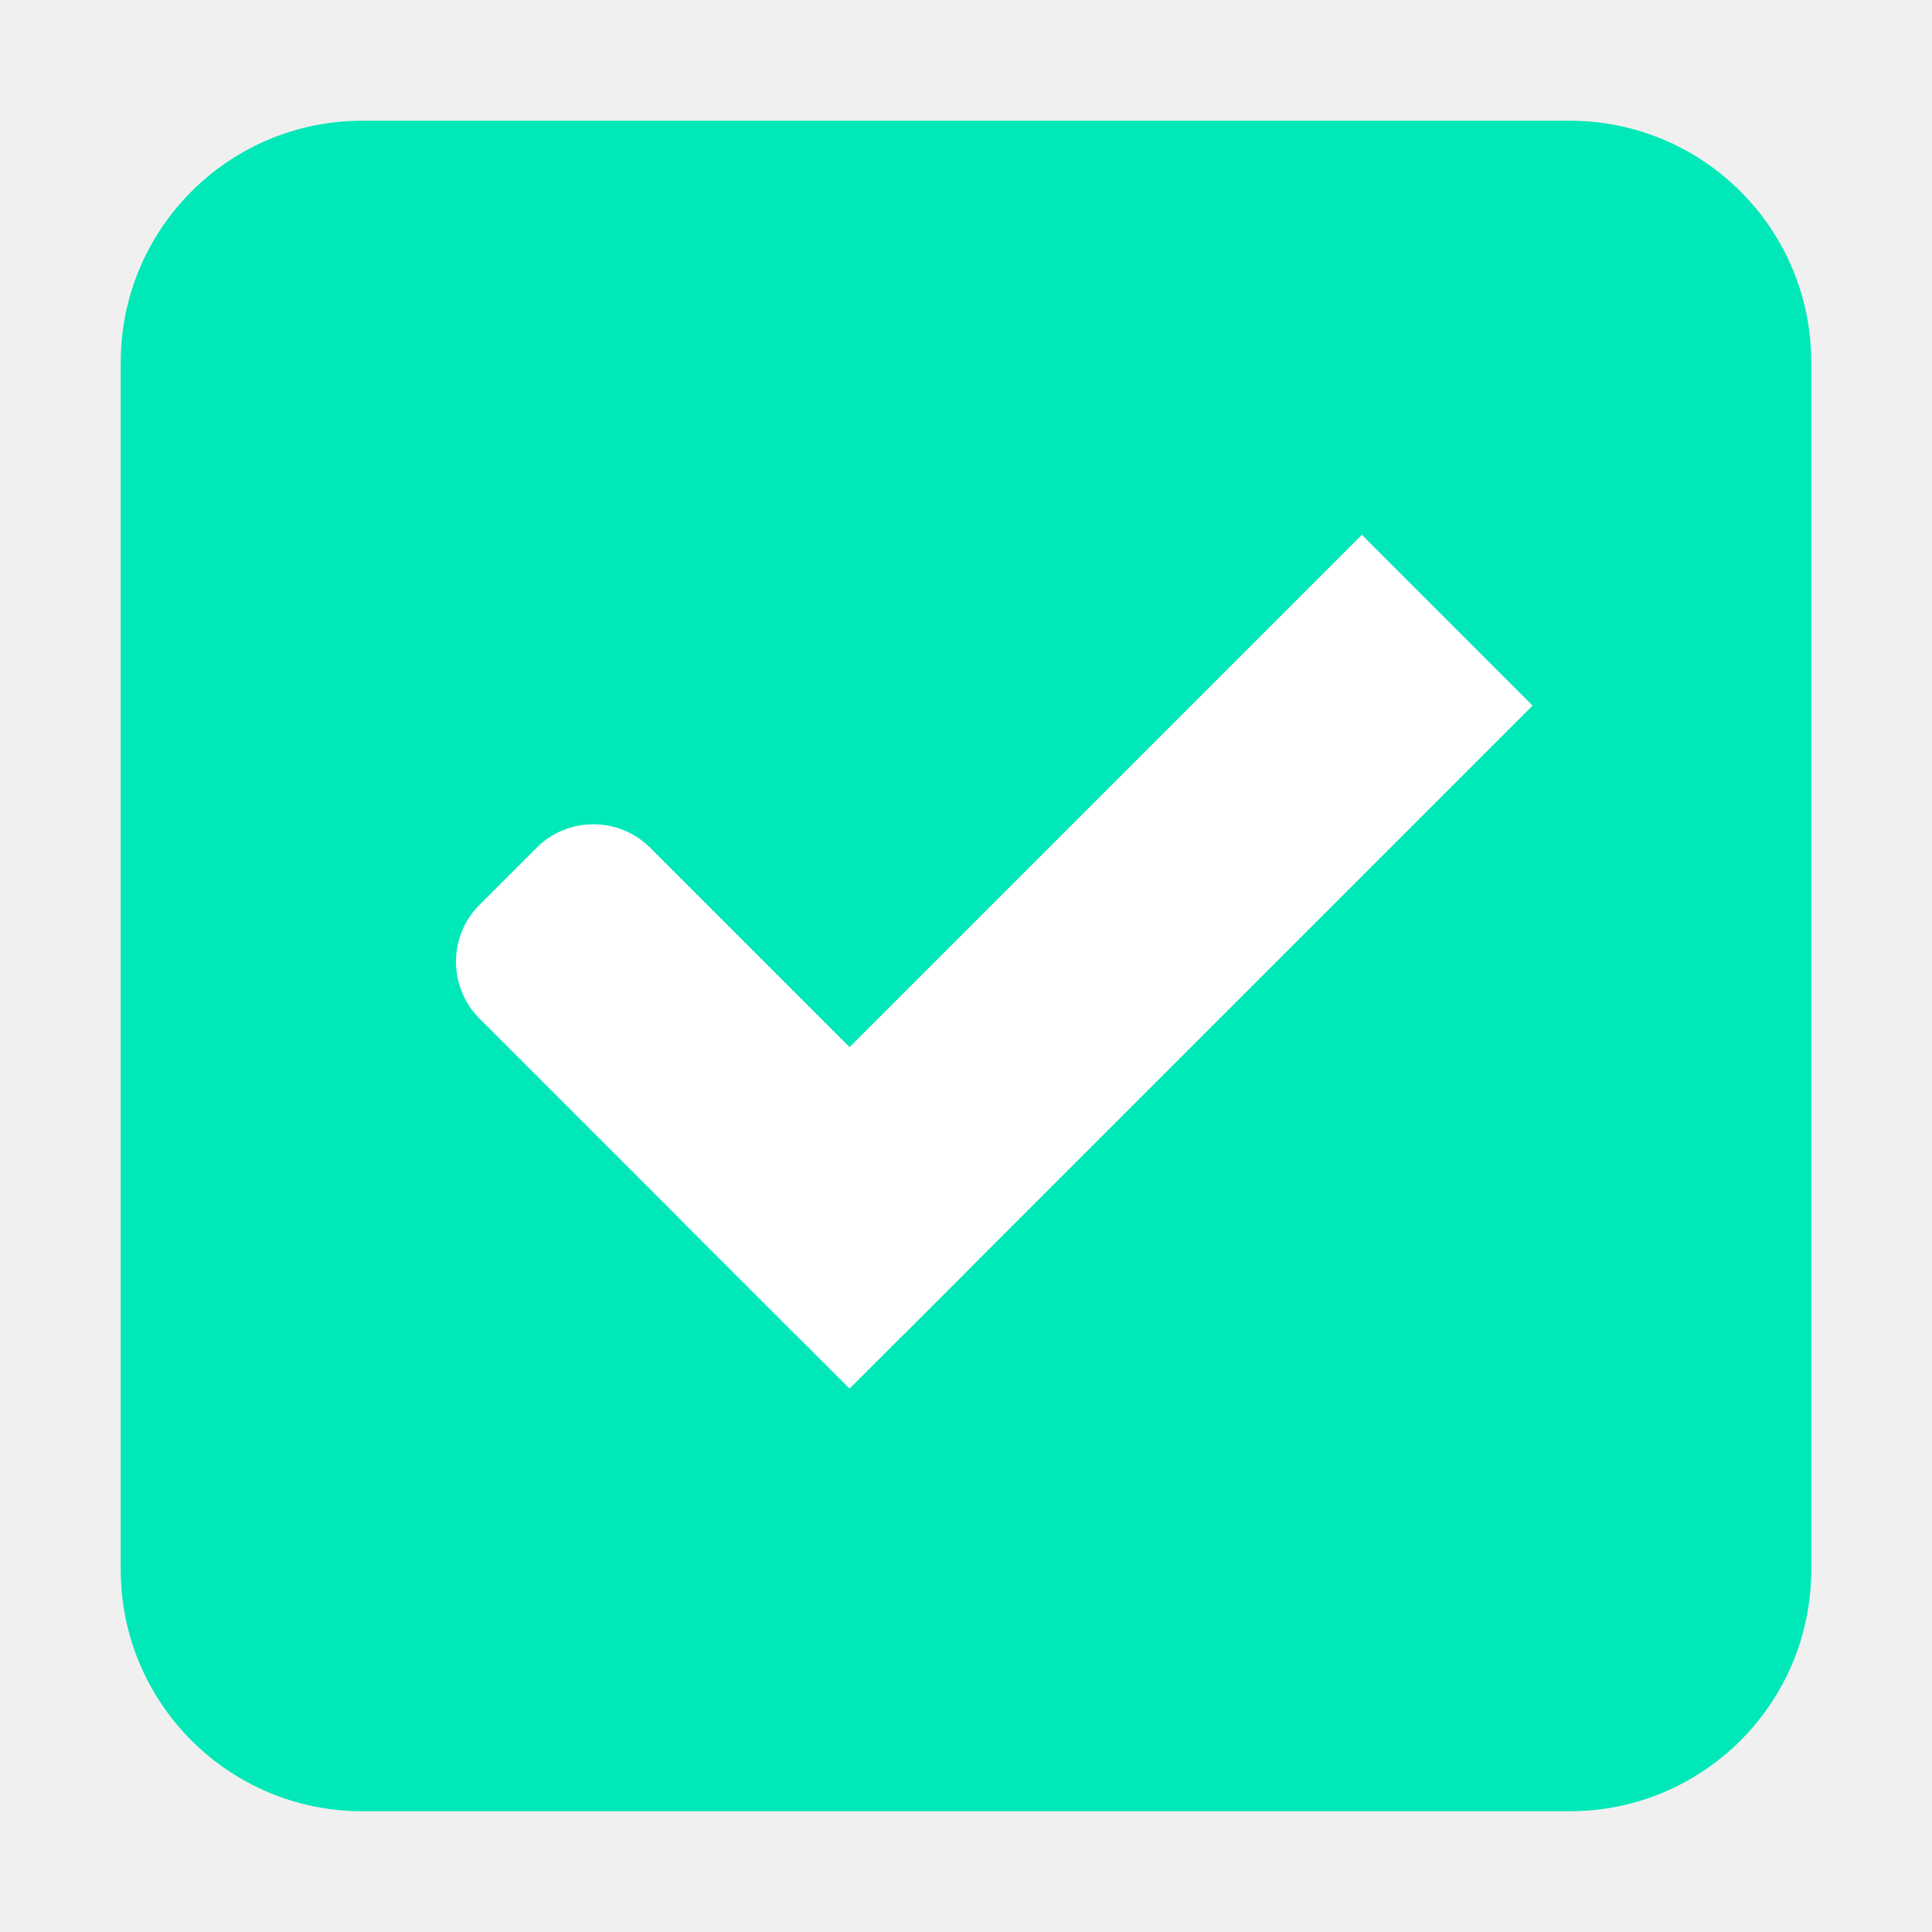
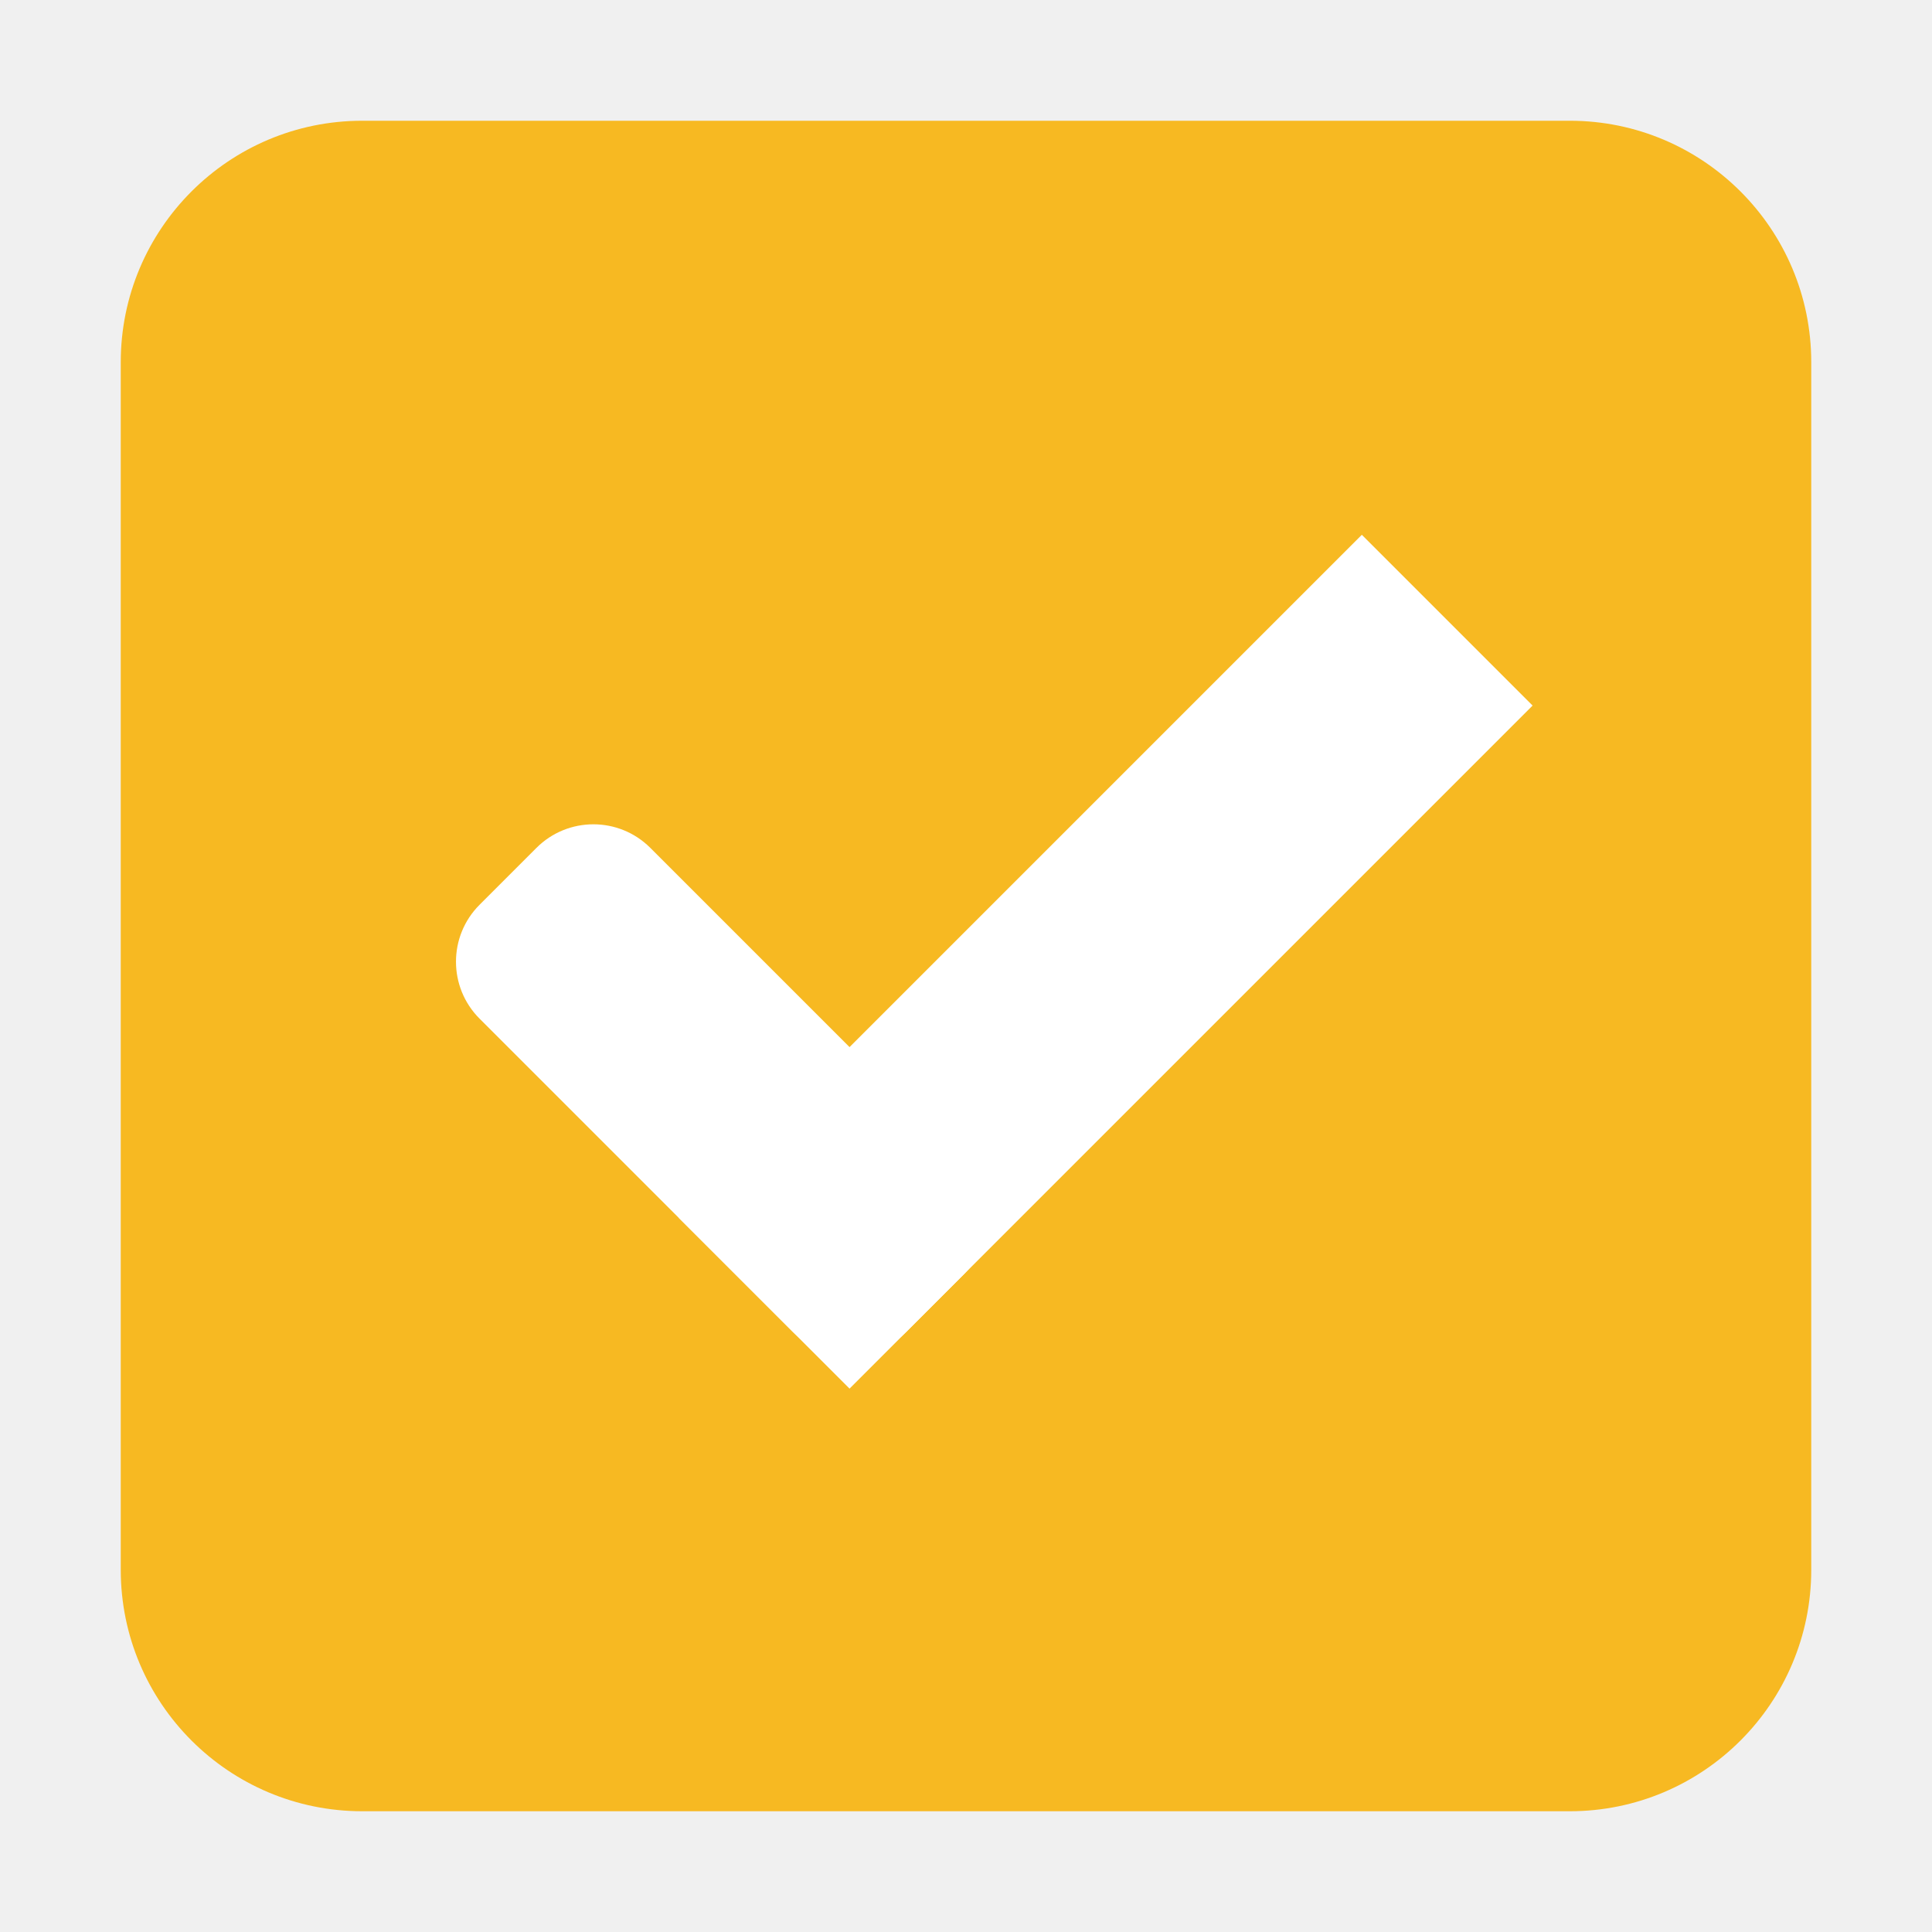
- <svg xmlns="http://www.w3.org/2000/svg" xmlns:ns1="http://www.openswatchbook.org/uri/2009/osb" version="1.1" id="svg2" height="16" width="16">
+ <svg xmlns="http://www.w3.org/2000/svg" xmlns:ns1="http://www.openswatchbook.org/uri/2009/osb" width="16" height="16" id="svg2" version="1.1">
  <defs id="defs4">
-     <linearGradient ns1:paint="solid" id="selected_bg_color">
-       <stop id="stop4159" offset="0" style="stop-color:#5294e2;stop-opacity:1;" />
+     <linearGradient id="selected_bg_color" ns1:paint="solid">
+       <stop style="stop-color:#5294e2;stop-opacity:1;" offset="0" id="stop4159" />
    </linearGradient>
    <linearGradient id="linearGradient3768-6">
-       <stop id="stop3770-6" offset="0" style="stop-color:#0f0f0f;stop-opacity:1;" />
-       <stop style="stop-color:#171717;stop-opacity:1;" offset="0.078" id="stop3778-2" />
-       <stop id="stop3774-0" offset="0.974" style="stop-color:#171717;stop-opacity:1;" />
-       <stop id="stop3776-1" offset="1" style="stop-color:#1b1b1b;stop-opacity:1;" />
+       <stop style="stop-color:#0f0f0f;stop-opacity:1;" offset="0" id="stop3770-6" />
+       <stop id="stop3778-2" offset="0.078" style="stop-color:#171717;stop-opacity:1;" />
+       <stop style="stop-color:#171717;stop-opacity:1;" offset="0.974" id="stop3774-0" />
+       <stop style="stop-color:#1b1b1b;stop-opacity:1;" offset="1" id="stop3776-1" />
    </linearGradient>
  </defs>
-   <g transform="translate(0,-1036.362)" id="layer1">
-     <g id="checkbox-checked-dark" style="display:inline;opacity:1" transform="translate(-36,1036)">
-       <g transform="translate(19)" style="display:inline" id="checkbox-unchecked-5-59">
+   <g id="layer1" transform="translate(0,-1036.362)">
+     <g transform="translate(-36,1036)" style="display:inline;opacity:1" id="checkbox-checked-dark">
+       <g id="checkbox-unchecked-5-59" style="display:inline" transform="translate(19)">
        <g id="sdsd-7-54">
-           <g id="scdsdcd-5-8" transform="translate(0,-30)">
-             <g style="display:inline" id="g15812-6-6-1-5-4" transform="matrix(0.9295198,0,0,0.9291437,-156.7507,-212.9618)">
-               <g transform="matrix(0.5089163,0,0,0.5173982,161.7932,197.5643)" id="g5489-2-9-6-8-8-53-5" style="display:inline">
+           <g transform="translate(0,-30)" id="scdsdcd-5-8">
+             <g transform="matrix(0.9295198,0,0,0.9291437,-156.7507,-212.9618)" id="g15812-6-6-1-5-4" style="display:inline">
+               <g style="display:inline" id="g5489-2-9-6-8-8-53-5" transform="matrix(0.5089163,0,0,0.5173982,161.7932,197.5643)">
                <g id="g5428-8-1-4-0-0-4-2" />
              </g>
            </g>
-             <rect y="30.362" x="17" height="16" width="16" id="rect13523-7-11" style="color:#000000;display:inline;overflow:visible;visibility:visible;fill:none;stroke:none;stroke-width:2;marker:none;enable-background:accumulate" />
+             <rect style="color:#000000;display:inline;overflow:visible;visibility:visible;fill:none;stroke:none;stroke-width:2;marker:none;enable-background:accumulate" id="rect13523-7-11" width="16" height="16" x="17" y="30.362" />
            <g id="g5400-6-68">
-               <rect ry="2" style="color:#000000;display:inline;overflow:visible;visibility:visible;fill:#00e8b7;fill-opacity:1;stroke:#000000;stroke-width:0;stroke-linecap:butt;stroke-linejoin:round;stroke-miterlimit:4;stroke-dasharray:none;stroke-dashoffset:0;stroke-opacity:1;marker:none;enable-background:accumulate" id="rect5147-9-1-5-7-6-7-4" width="14" height="14" x="18" y="31.362" rx="2" />
+               <rect rx="2" y="31.362" x="18" height="14" width="14" id="rect5147-9-1-5-7-6-7-4" style="color:#000000;display:inline;overflow:visible;visibility:visible;fill:#f7b922;fill-opacity:1;stroke:#000000;stroke-width:0;stroke-linecap:butt;stroke-linejoin:round;stroke-miterlimit:4;stroke-dasharray:none;stroke-dashoffset:0;stroke-opacity:1;marker:none;enable-background:accumulate" ry="2" />
            </g>
          </g>
        </g>
      </g>
-       <g style="display:inline" transform="translate(36,-1036)" id="checkbox-checked-dark-7-37">
-         <g style="opacity:0.85;fill:#1a1a1a;fill-opacity:1" transform="rotate(45,-3.260445,1033.662)" id="g3981-6-4-97" />
-         <g transform="rotate(45,7.499994,1026.362)" id="g4049-2-5">
-           <g transform="translate(12.37438,11.53123)" id="g4056-7-6">
-             <g style="fill:#3b3c3e;fill-opacity:1" transform="translate(-3,-4.999983)" id="g3981-0-8">
-               <rect style="fill:#ffffff;fill-opacity:1;stroke:none" id="rect3977-39-90" width="5" height="2" x="8" y="1033.362" rx="0.667" ry="0.667" />
-               <rect style="fill:#ffffff;fill-opacity:1;stroke:none" id="rect3979-7-60" width="2" height="8" x="11" y="1027.362" ry="0" />
+       <g id="checkbox-checked-dark-7-37" transform="translate(36,-1036)" style="display:inline">
+         <g id="g3981-6-4-97" transform="rotate(45,-3.260445,1033.662)" style="opacity:0.85;fill:#1a1a1a;fill-opacity:1" />
+         <g id="g4049-2-5" transform="rotate(45,7.499994,1026.362)">
+           <g id="g4056-7-6" transform="translate(12.37438,11.53123)">
+             <g id="g3981-0-8" transform="translate(-3,-4.999983)" style="fill:#3b3c3e;fill-opacity:1">
+               <rect ry="0.667" rx="0.667" y="1033.362" x="8" height="2" width="5" id="rect3977-39-90" style="fill:#ffffff;fill-opacity:1;stroke:none" />
+               <rect ry="0" y="1027.362" x="11" height="8" width="2" id="rect3979-7-60" style="fill:#ffffff;fill-opacity:1;stroke:none" />
            </g>
-             <rect transform="translate(0,1036.362)" y="-8" x="5" height="1" width="3" id="rect4047-81-5" style="fill:#eeeeee;fill-opacity:0;stroke:none" />
+             <rect style="fill:#eeeeee;fill-opacity:0;stroke:none" id="rect4047-81-5" width="3" height="1" x="5" y="-8" transform="translate(0,1036.362)" />
          </g>
        </g>
      </g>
    </g>
  </g>
</svg>
